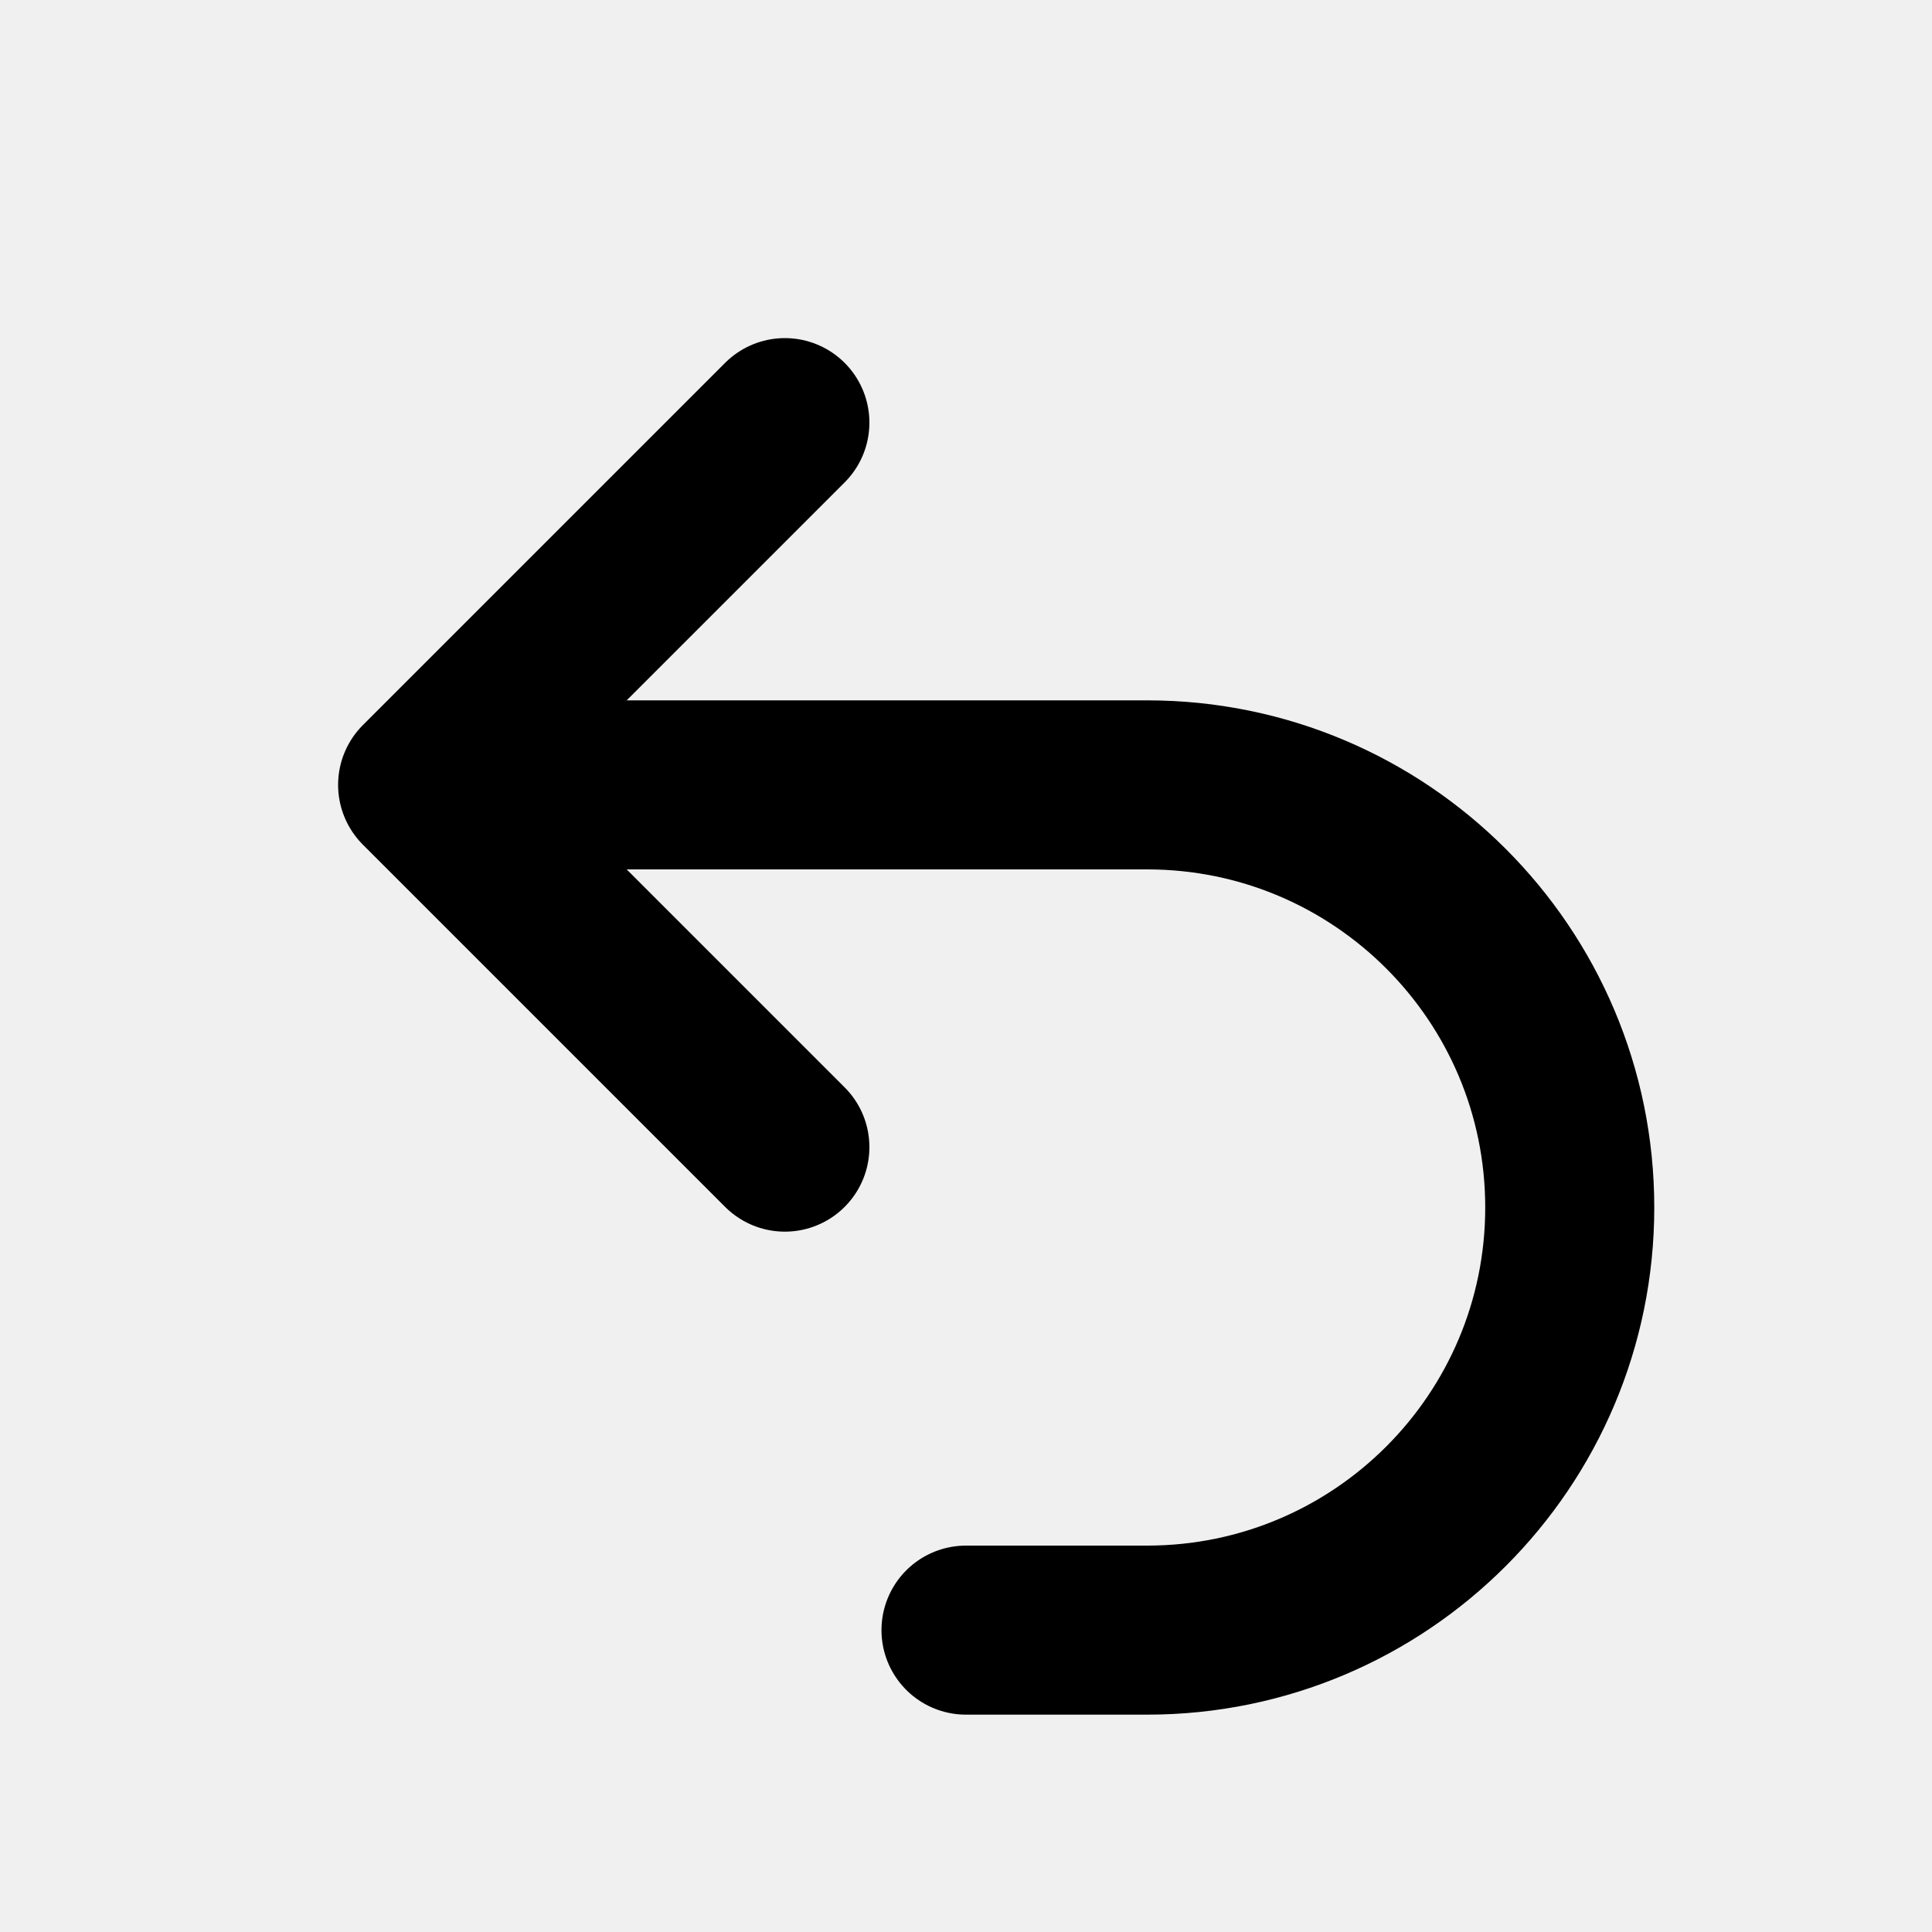
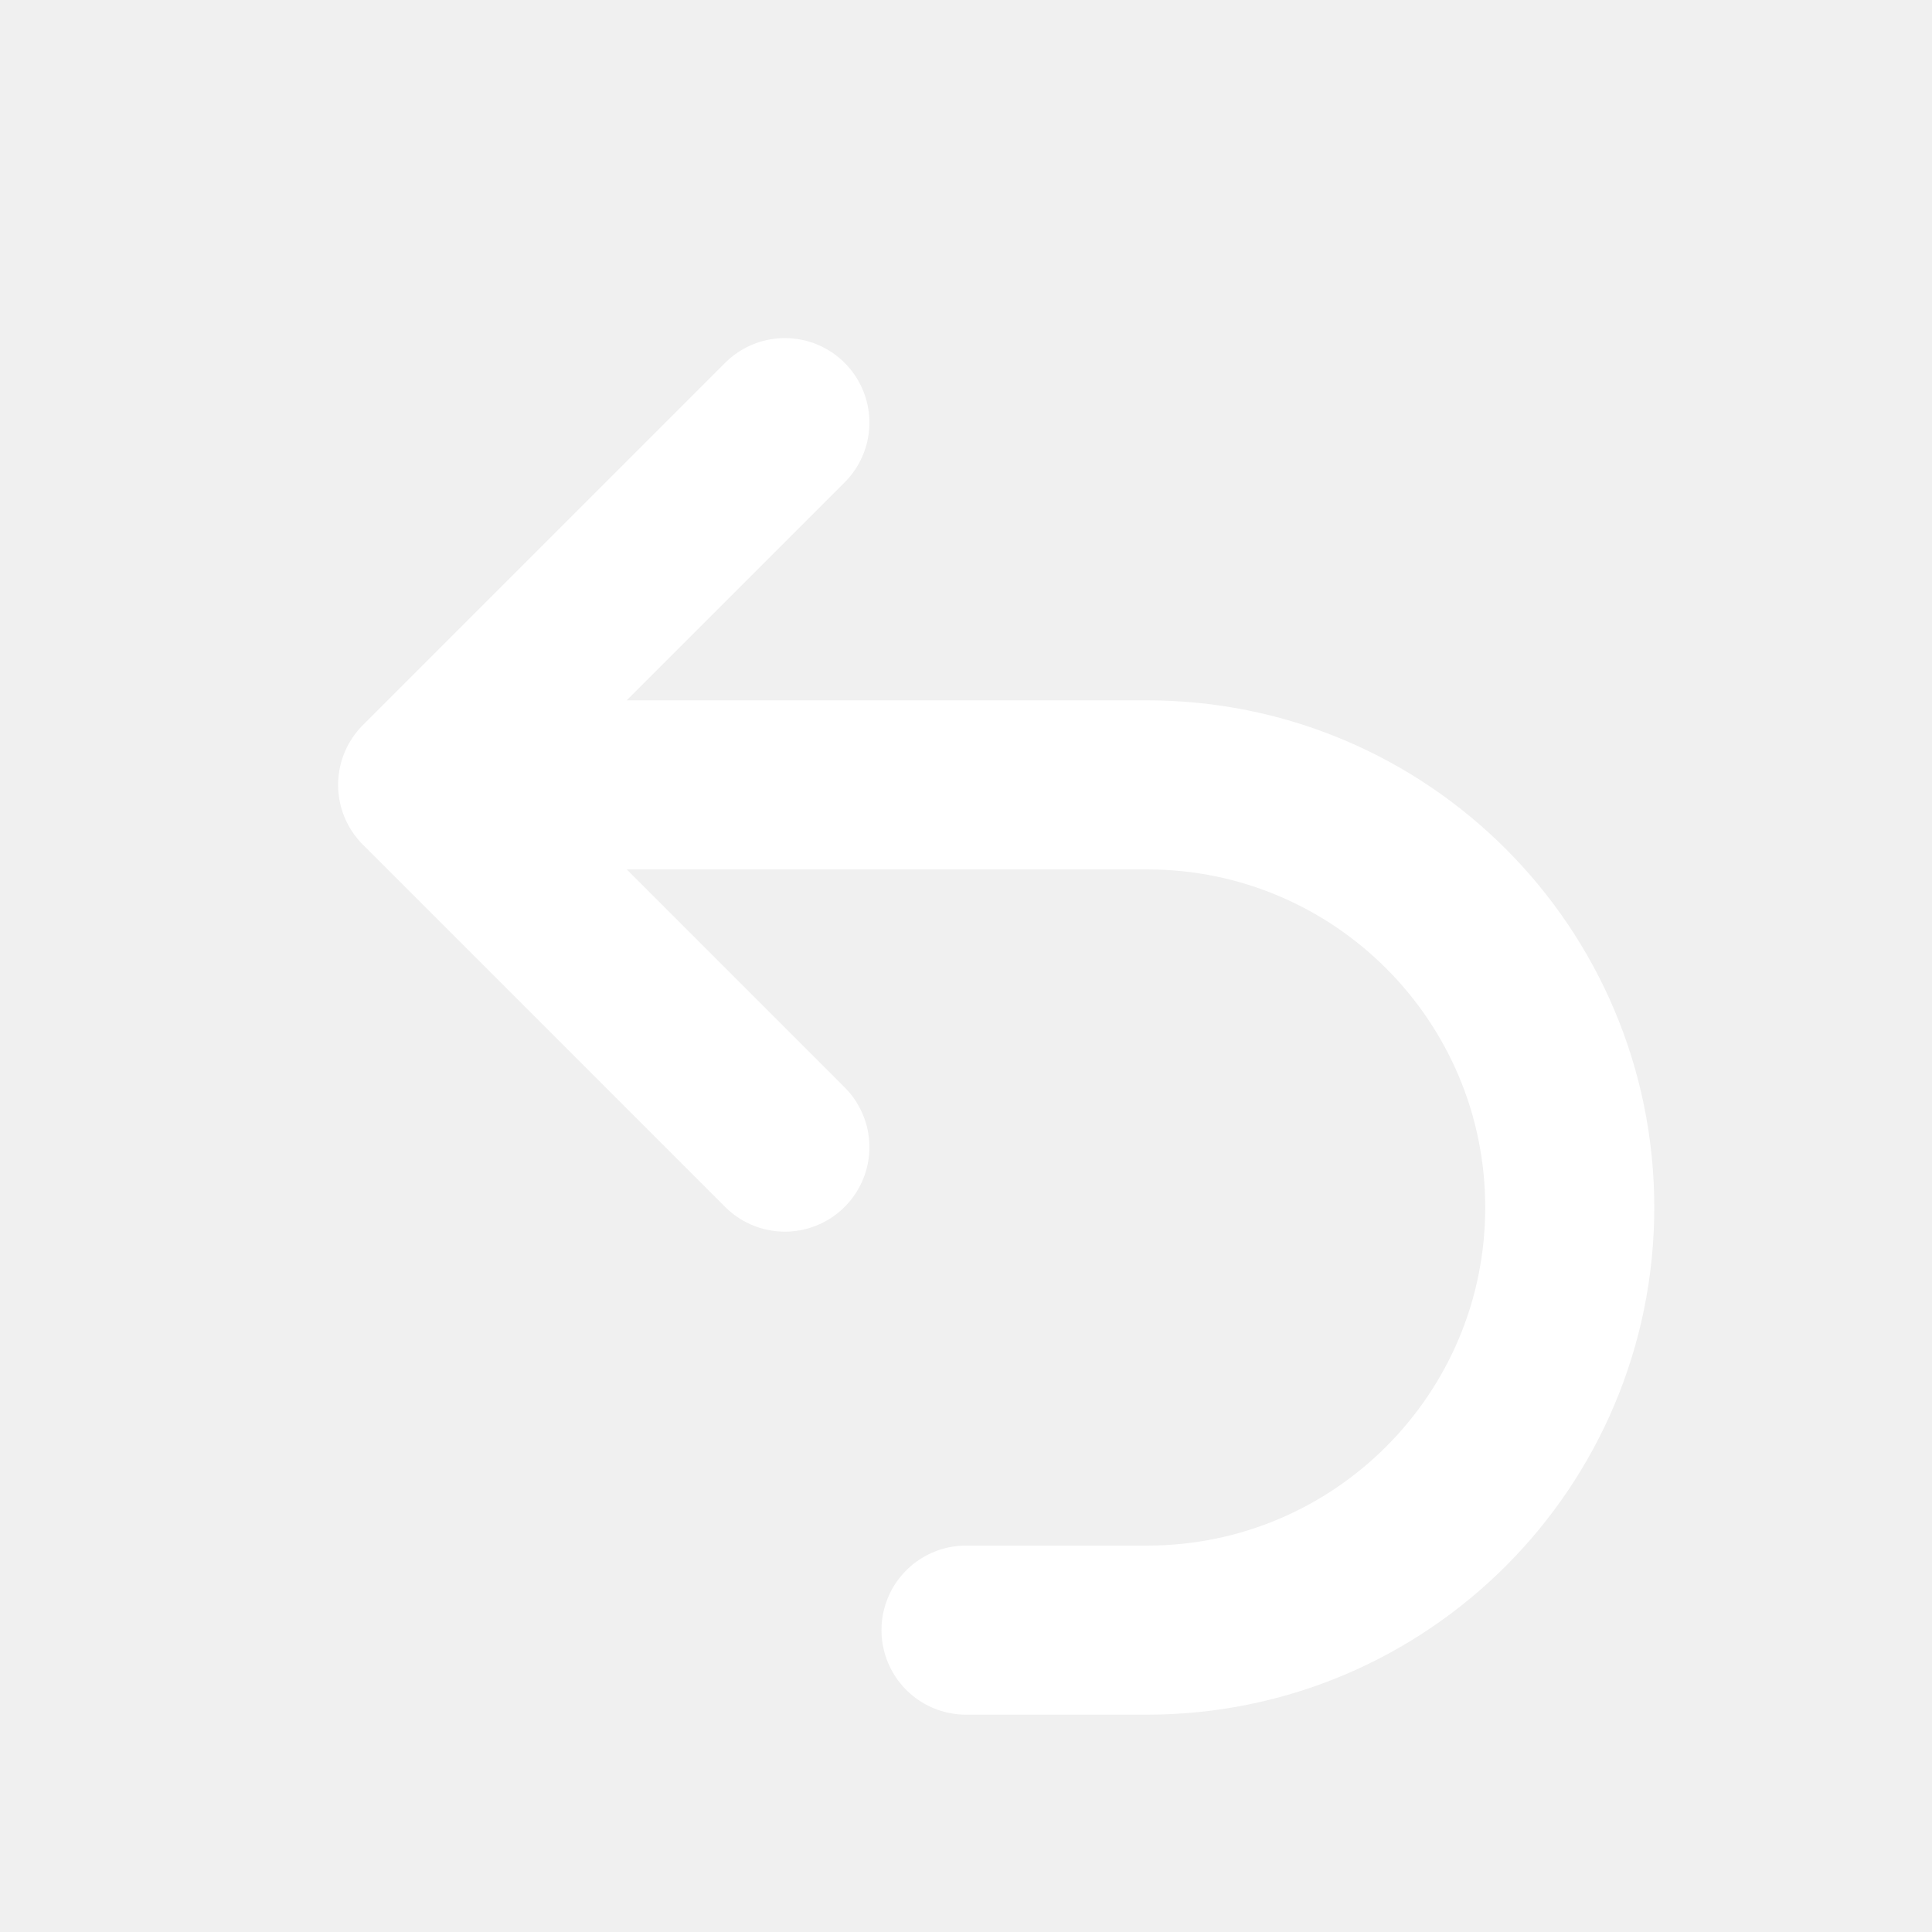
<svg xmlns="http://www.w3.org/2000/svg" width="16" height="16" viewBox="0 0 16 16">
-   <path d="M4 6.5 H9.5 A3.5 3.5 0 1 1 9.5 13.5 H8" fill="none" stroke="#000000" stroke-width="1.4" stroke-linecap="round" stroke-linejoin="round" />
-   <path d="M6.5 3.5 L3.5 6.5 L6.5 9.5" fill="none" stroke="#000000" stroke-width="1.4" stroke-linecap="round" stroke-linejoin="round" />
+   <path d="M4 6.5 H9.5 A3.5 3.5 0 1 1 9.5 13.5 H8" fill="none" stroke="#FFFFFF" stroke-width="1.4" stroke-linecap="round" stroke-linejoin="round" />
+   <path d="M6.5 3.5 L3.5 6.5 L6.5 9.5" fill="none" stroke="#FFFFFF" stroke-width="1.4" stroke-linecap="round" stroke-linejoin="round" />
</svg>
